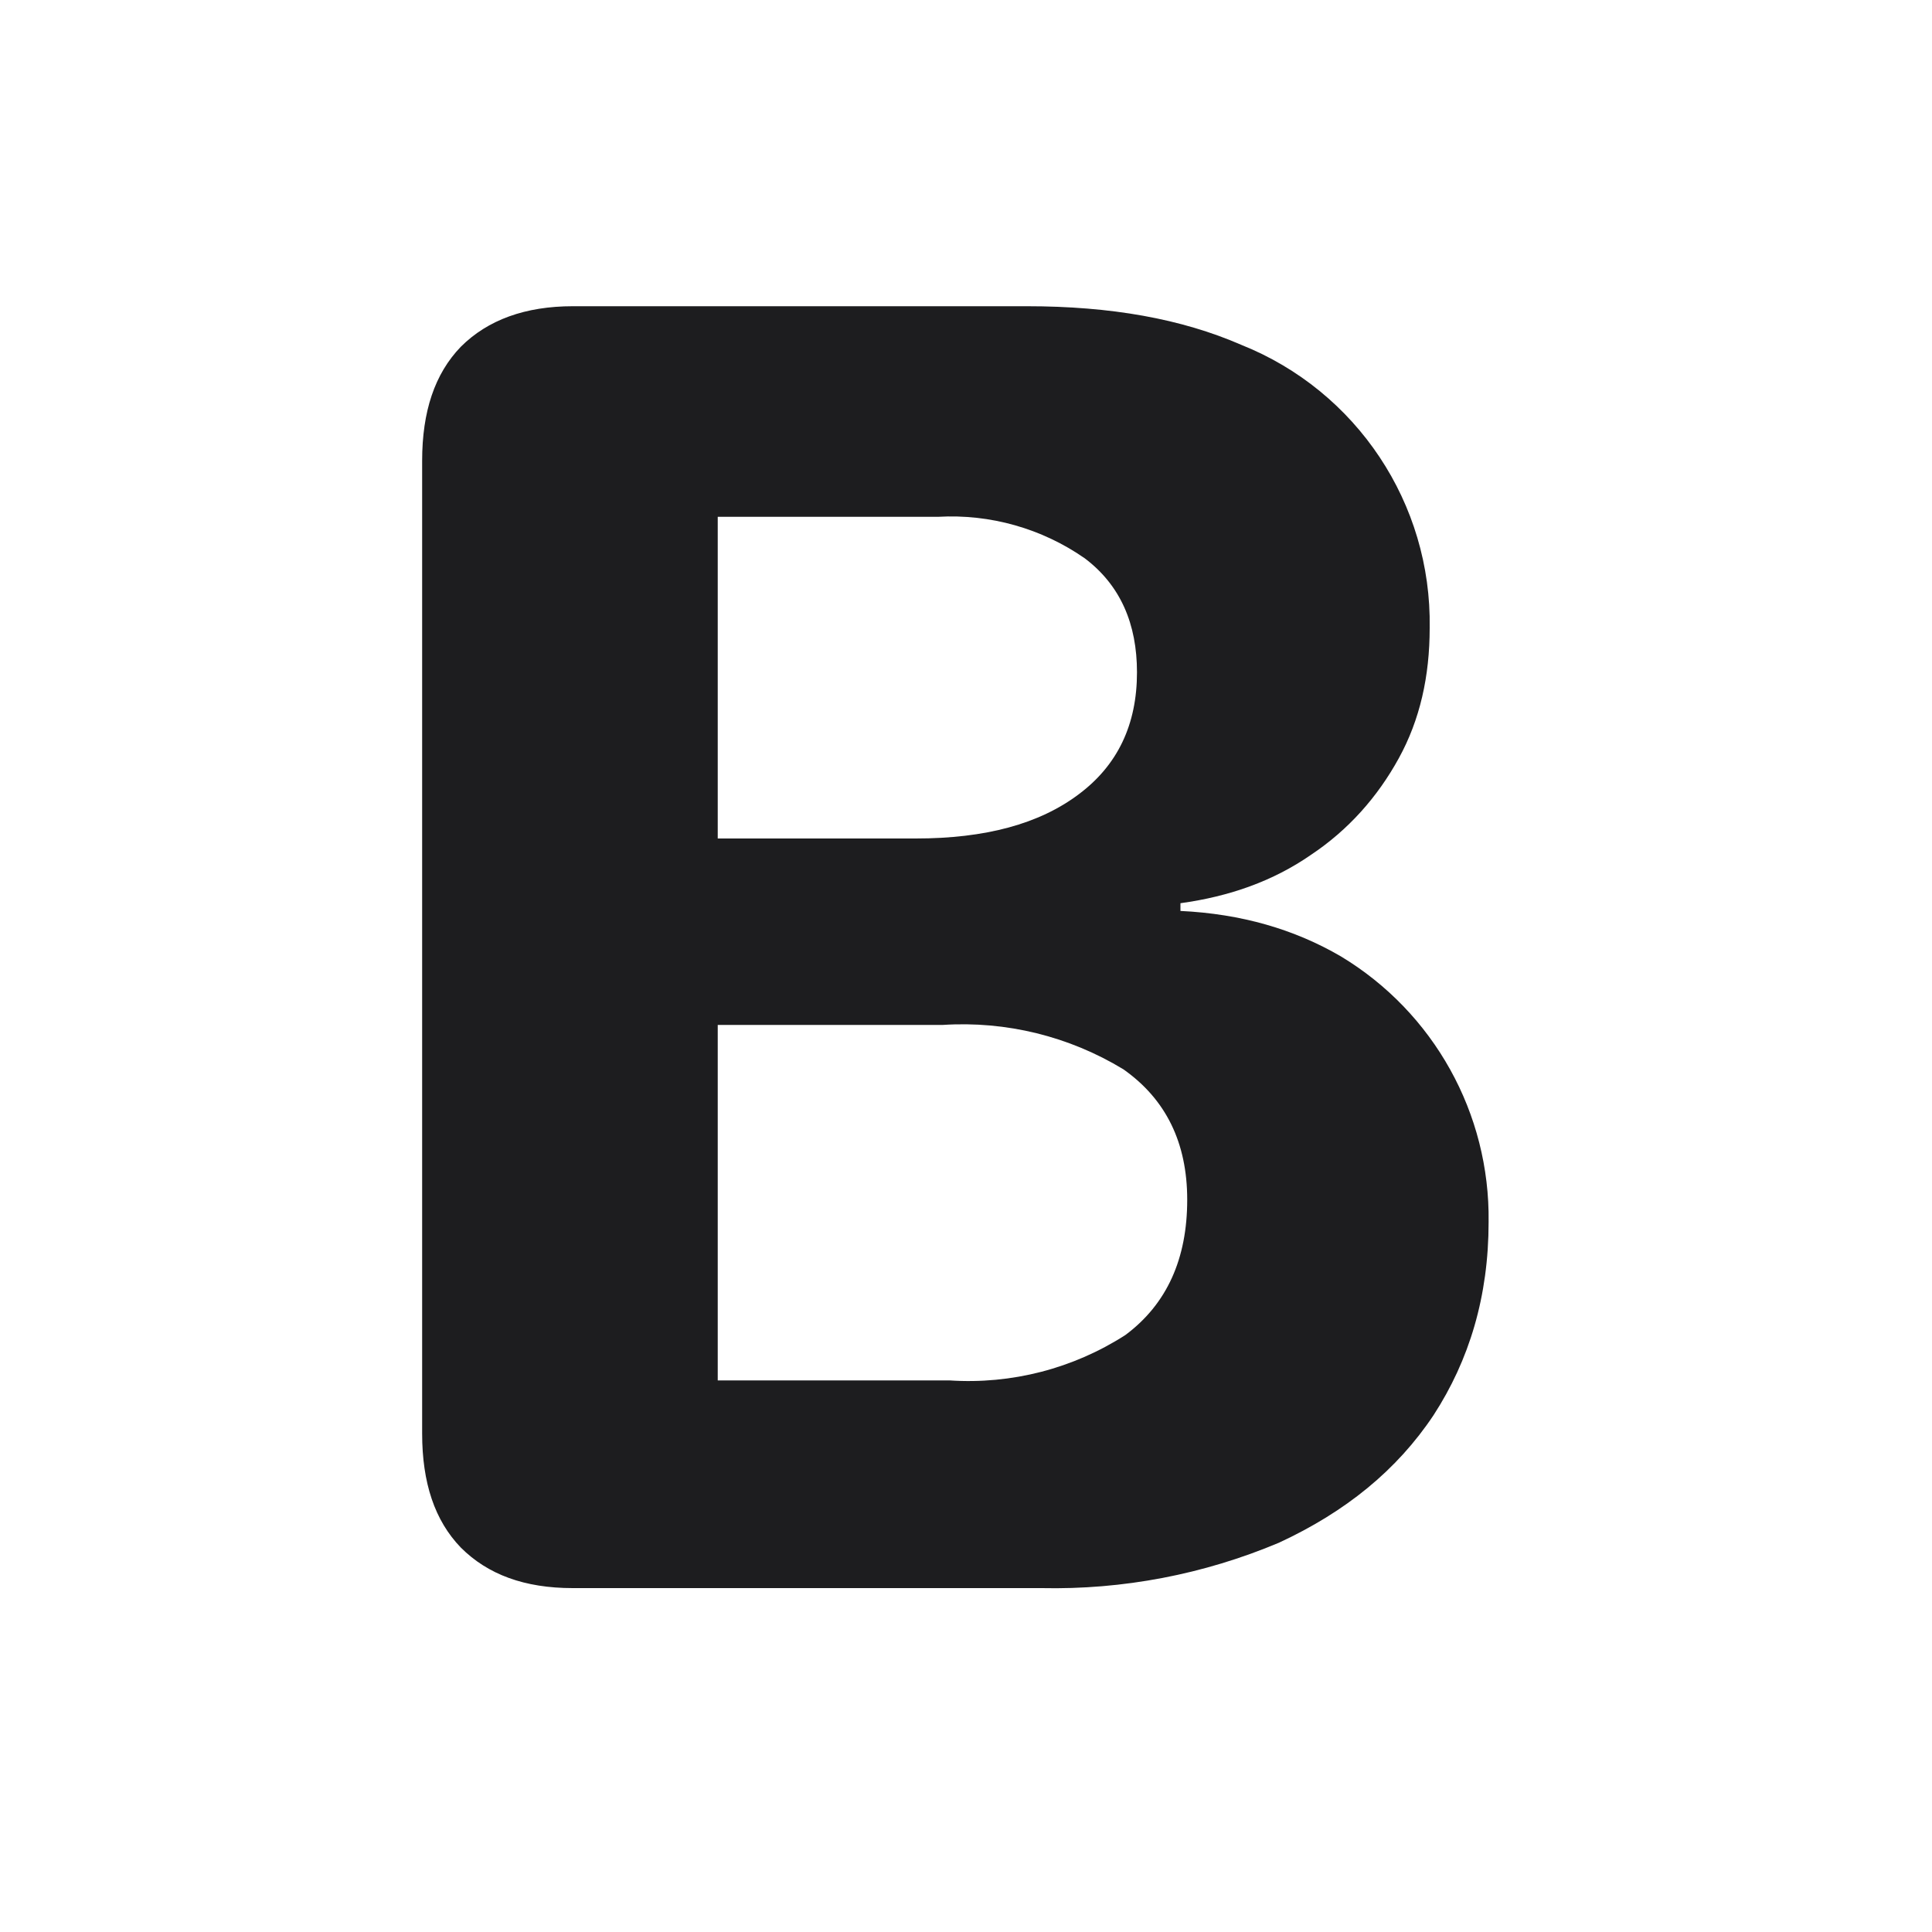
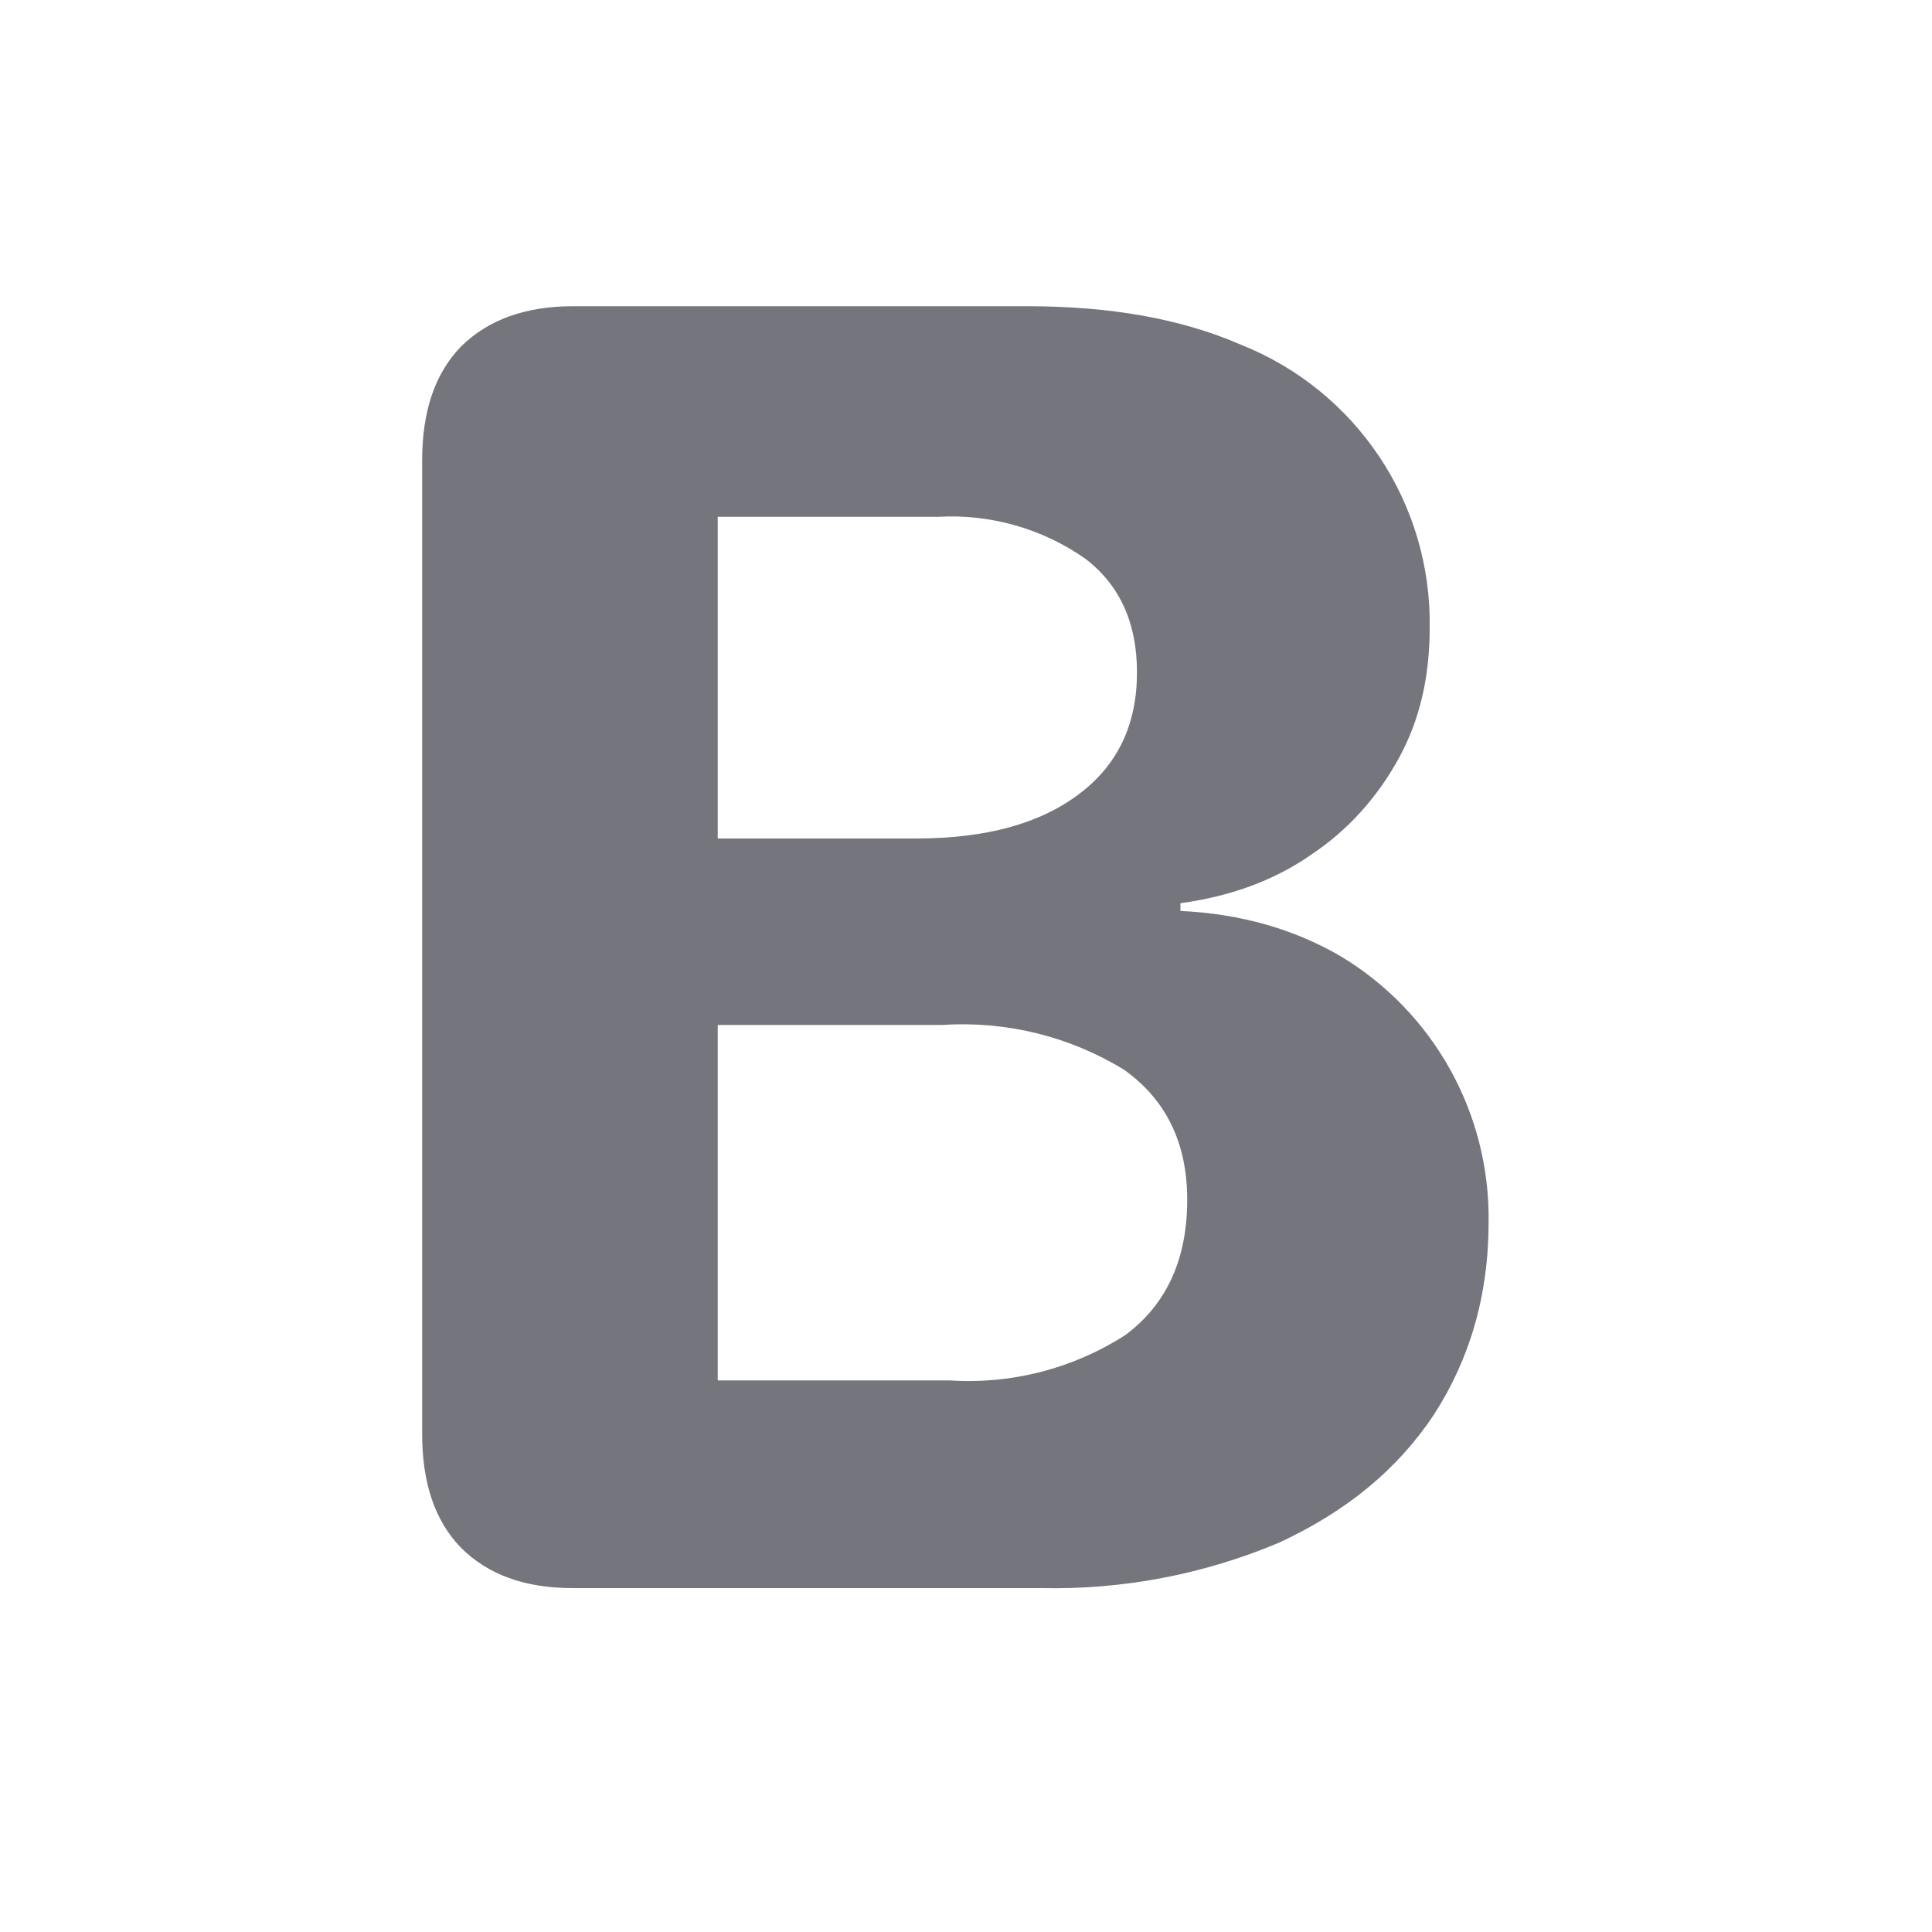
<svg xmlns="http://www.w3.org/2000/svg" width="20" height="20" viewBox="0 0 20 20" fill="none">
-   <path d="M5.93 16.44c-.5 0-.88-.14-1.16-.42-.27-.28-.4-.67-.4-1.18V4.77c0-.51.13-.9.4-1.18.28-.28.67-.42 1.16-.42h4.7c.87 0 1.6.13 2.22.4A3.1 3.1 0 0114.8 6.5c0 .5-.1.95-.32 1.35-.22.4-.52.74-.91 1-.39.27-.84.43-1.35.5v.08c.63.03 1.18.19 1.66.47a3.16 3.16 0 011.53 2.75c0 .77-.2 1.43-.57 2-.38.57-.91 1-1.6 1.32a6 6 0 01-2.46.47H5.93zm1.5-2.15h2.4a3 3 0 001.82-.47c.43-.32.64-.79.64-1.4 0-.59-.22-1.04-.66-1.35a3.2 3.2 0 00-1.87-.46H7.43v3.68zm0-5.61h2.05c.72 0 1.28-.15 1.69-.46.4-.3.6-.72.6-1.26 0-.5-.17-.9-.54-1.18a2.42 2.42 0 00-1.52-.43H7.43v3.33z" fill="#1D1D1F" />
+   <path d="M5.93 16.44c-.5 0-.88-.14-1.16-.42-.27-.28-.4-.67-.4-1.18V4.77c0-.51.13-.9.4-1.18.28-.28.67-.42 1.16-.42h4.7c.87 0 1.6.13 2.22.4A3.1 3.1 0 0114.8 6.5c0 .5-.1.95-.32 1.35-.22.4-.52.74-.91 1-.39.27-.84.43-1.35.5v.08c.63.03 1.18.19 1.66.47a3.16 3.16 0 011.53 2.75c0 .77-.2 1.43-.57 2-.38.57-.91 1-1.6 1.32a6 6 0 01-2.46.47H5.93zm1.5-2.15h2.4a3 3 0 001.82-.47c.43-.32.64-.79.64-1.4 0-.59-.22-1.04-.66-1.35a3.2 3.2 0 00-1.87-.46H7.43v3.68zm0-5.61h2.05c.72 0 1.28-.15 1.69-.46.4-.3.6-.72.6-1.26 0-.5-.17-.9-.54-1.18a2.42 2.42 0 00-1.52-.43H7.43v3.33z" fill="#75757d" />
</svg>
